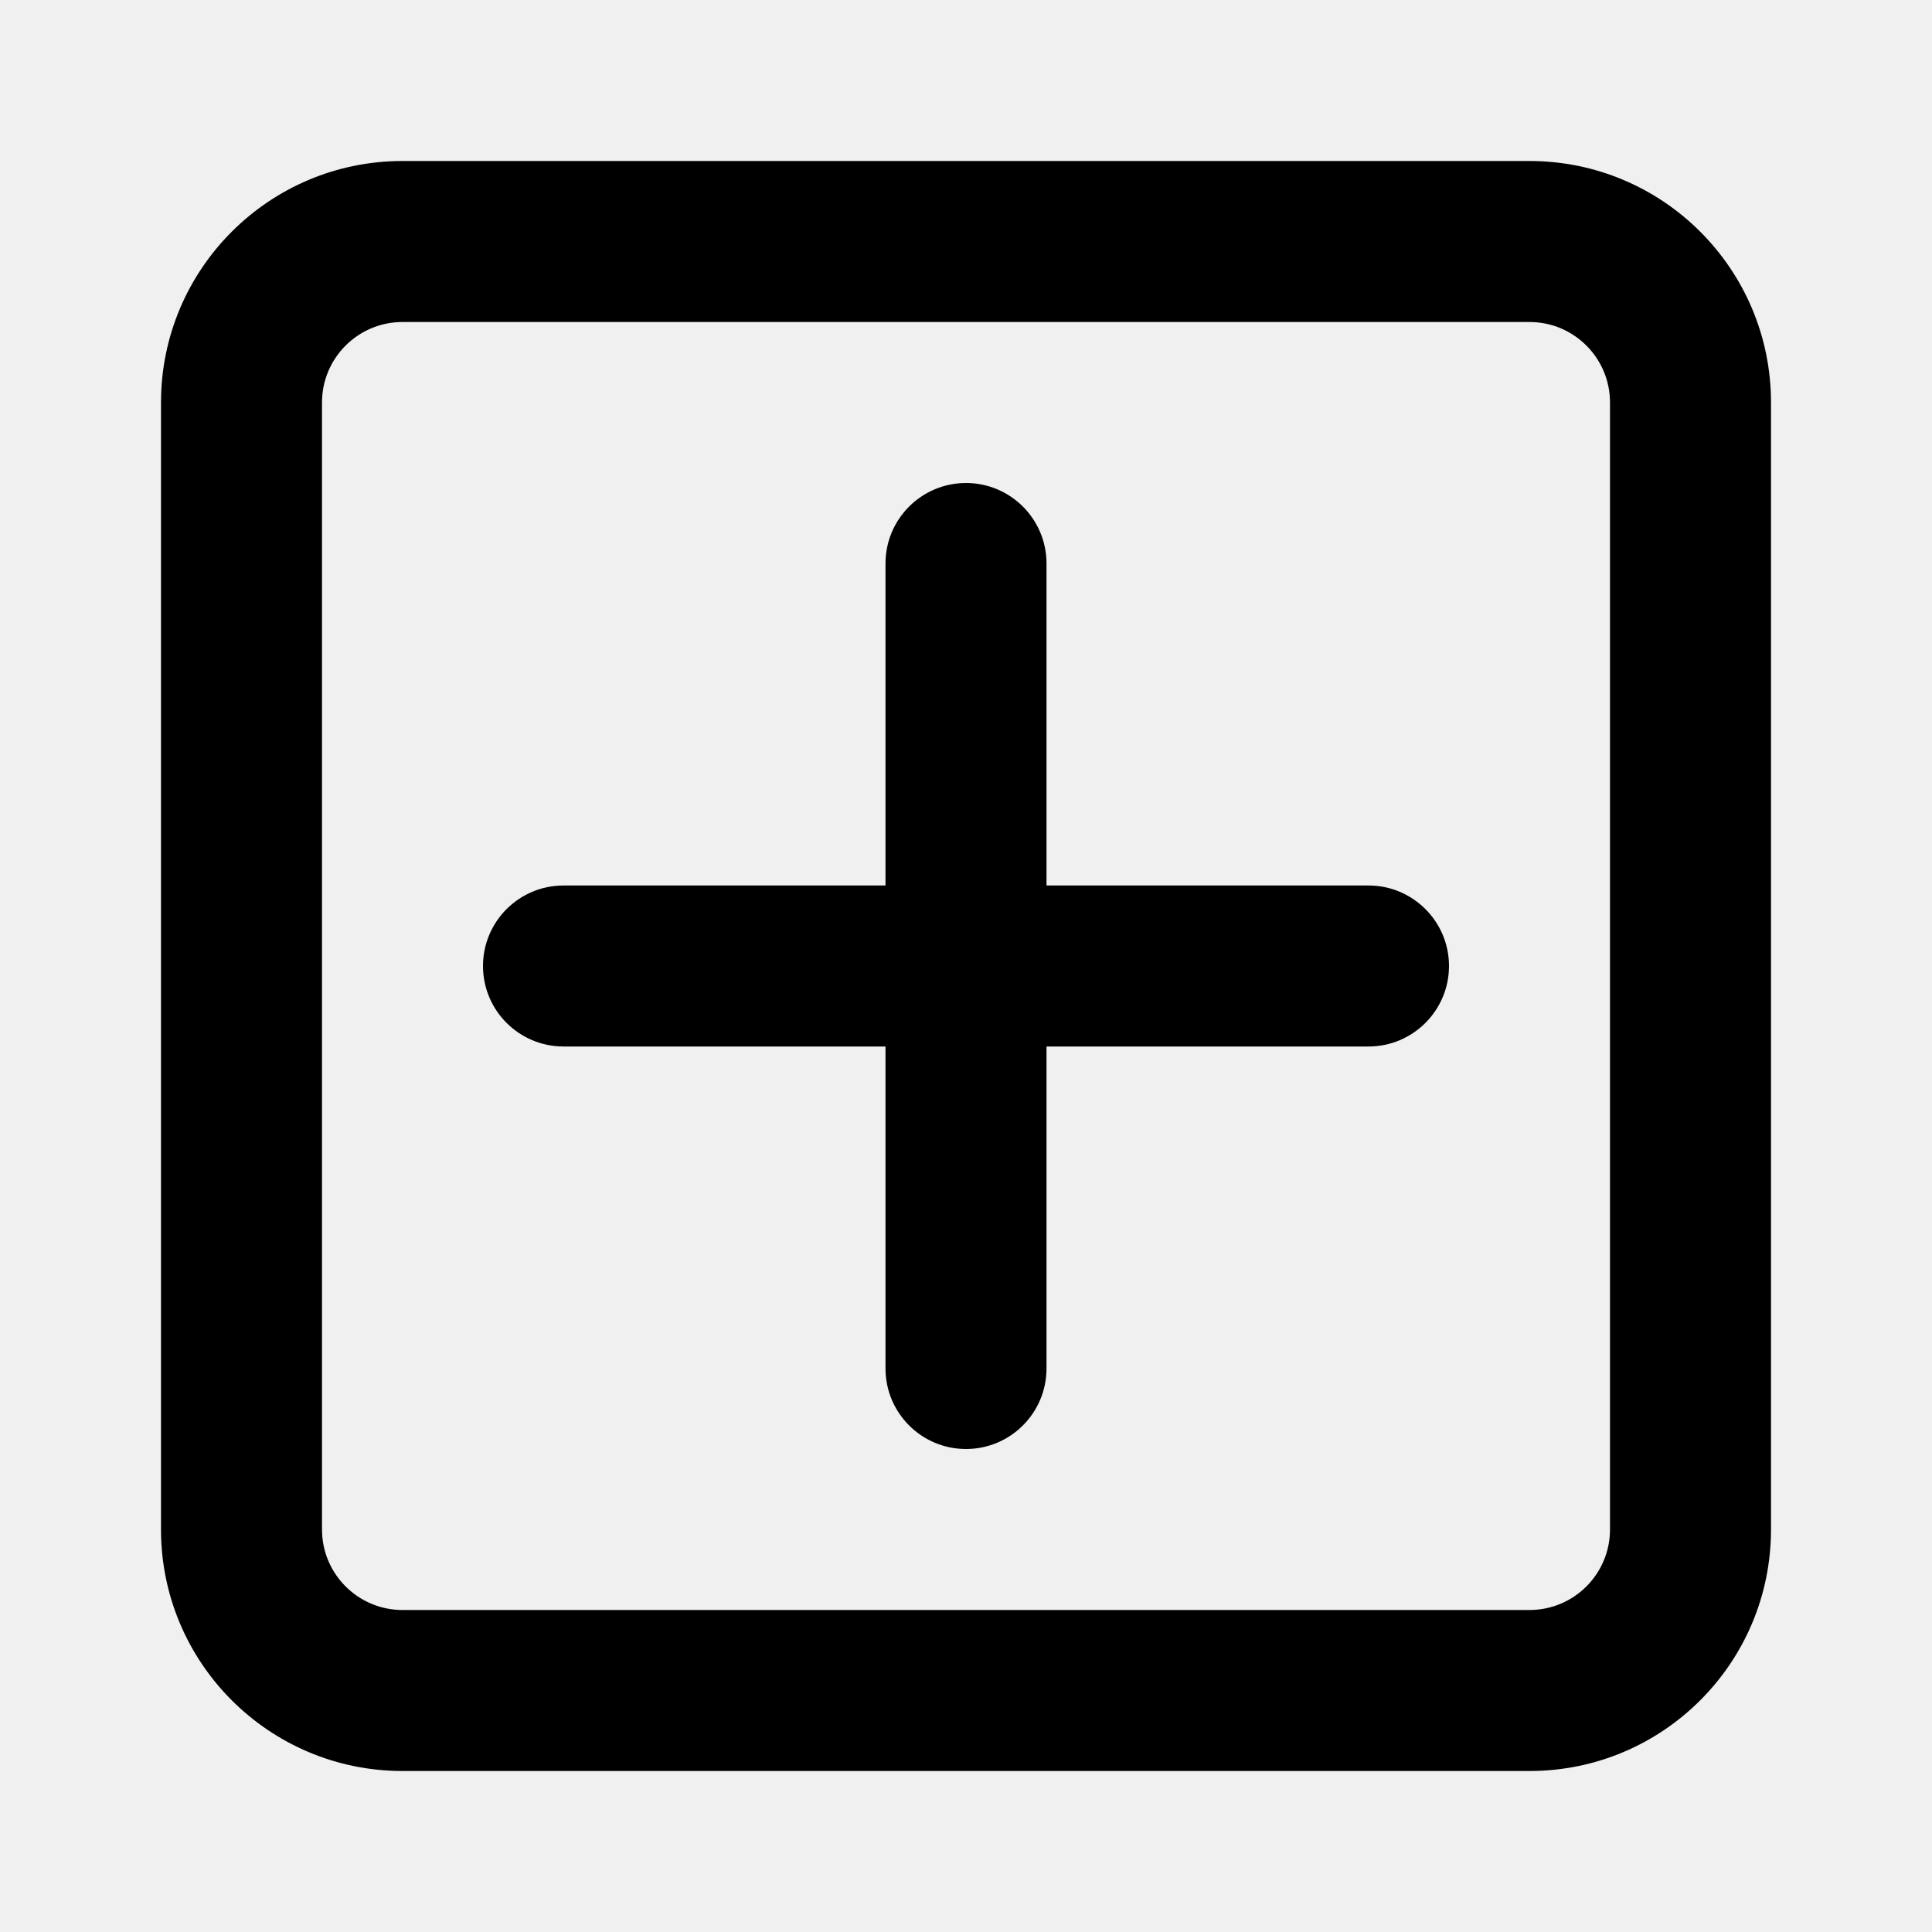
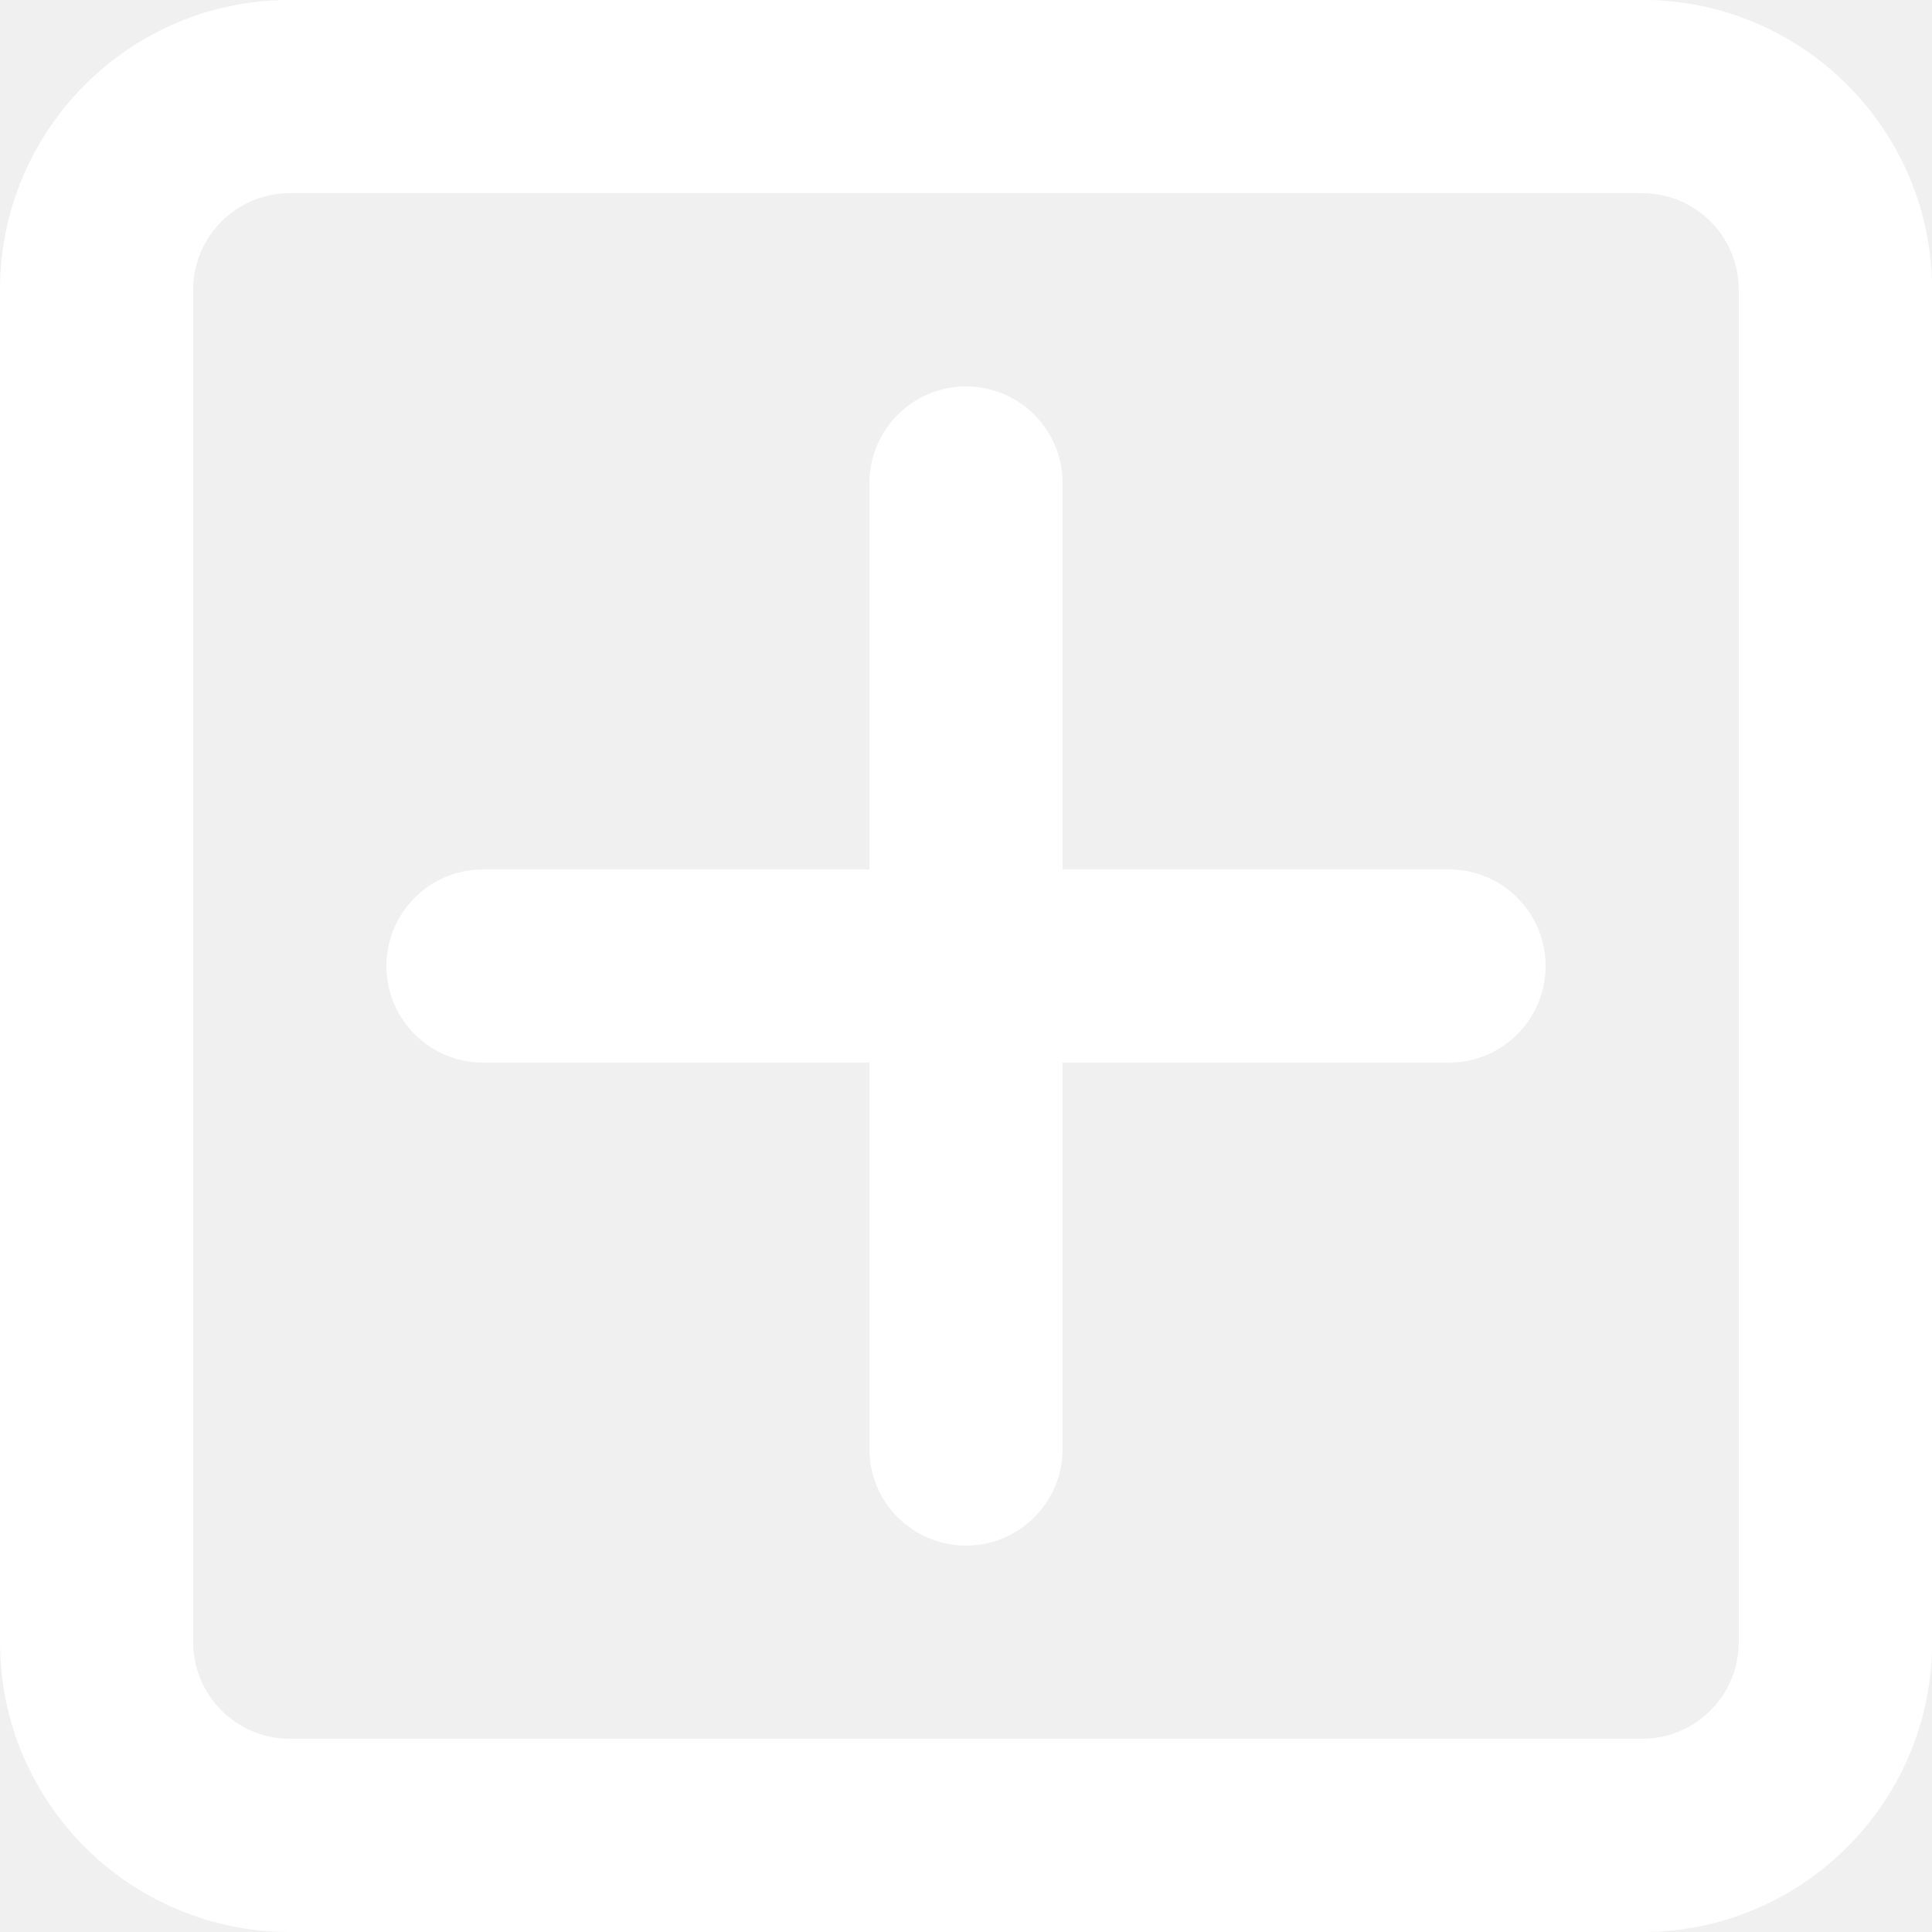
- <svg xmlns="http://www.w3.org/2000/svg" width="24" height="24" viewBox="0 0 24 24" fill="none">
-   <path d="M12 6C12.552 6 13 6.448 13 7V11H17C17.552 11 18 11.448 18 12C18 12.552 17.552 13 17 13H13V17C13 17.552 12.552 18 12 18C11.448 18 11 17.552 11 17V13H7C6.448 13 6 12.552 6 12C6 11.448 6.448 11 7 11H11V7C11 6.448 11.448 6 12 6Z" fill="currentColor" />
-   <path fill-rule="evenodd" clip-rule="evenodd" d="M5 22C3.343 22 2 20.657 2 19V5C2 3.343 3.343 2 5 2H19C20.657 2 22 3.343 22 5V19C22 20.657 20.657 22 19 22H5ZM4 19C4 19.552 4.448 20 5 20H19C19.552 20 20 19.552 20 19V5C20 4.448 19.552 4 19 4H5C4.448 4 4 4.448 4 5V19Z" fill="currentColor" />
+ <svg xmlns="http://www.w3.org/2000/svg" version="1.1" width="21.664" height="21.664" viewBox="0,0,21.664,21.664">
+   <g transform="translate(-229.1679,-169.1679)">
+     <g fill="#ffffff" stroke="none" stroke-miterlimit="10">
+       <path d="M240,173.501c0.598,0 1.083,0.485 1.083,1.083v4.333h4.333c0.598,0 1.083,0.485 1.083,1.083c0,0.598 -0.485,1.083 -1.083,1.083h-4.333v4.333c0,0.598 -0.485,1.083 -1.083,1.083c-0.598,0 -1.083,-0.485 -1.083,-1.083v-4.333h-4.333c-0.598,0 -1.083,-0.485 -1.083,-1.083c0,-0.598 0.485,-1.083 1.083,-1.083h4.333v-4.333c0,-0.598 0.485,-1.083 1.083,-1.083z" fill-rule="nonzero" />
+       <path d="M232.418,190.832c-1.795,0 -3.25,-1.455 -3.25,-3.25v-15.165c0,-1.795 1.455,-3.25 3.25,-3.25h15.165c1.795,0 3.25,1.455 3.25,3.25v15.165c0,1.795 -1.455,3.25 -3.25,3.25zM231.334,187.582c0,0.598 0.485,1.083 1.083,1.083h15.165c0.598,0 1.083,-0.485 1.083,-1.083v-15.165c0,-0.598 -0.485,-1.083 -1.083,-1.083h-15.165c-0.598,0 -1.083,0.485 -1.083,1.083z" fill-rule="evenodd" />
+     </g>
+   </g>
</svg>
